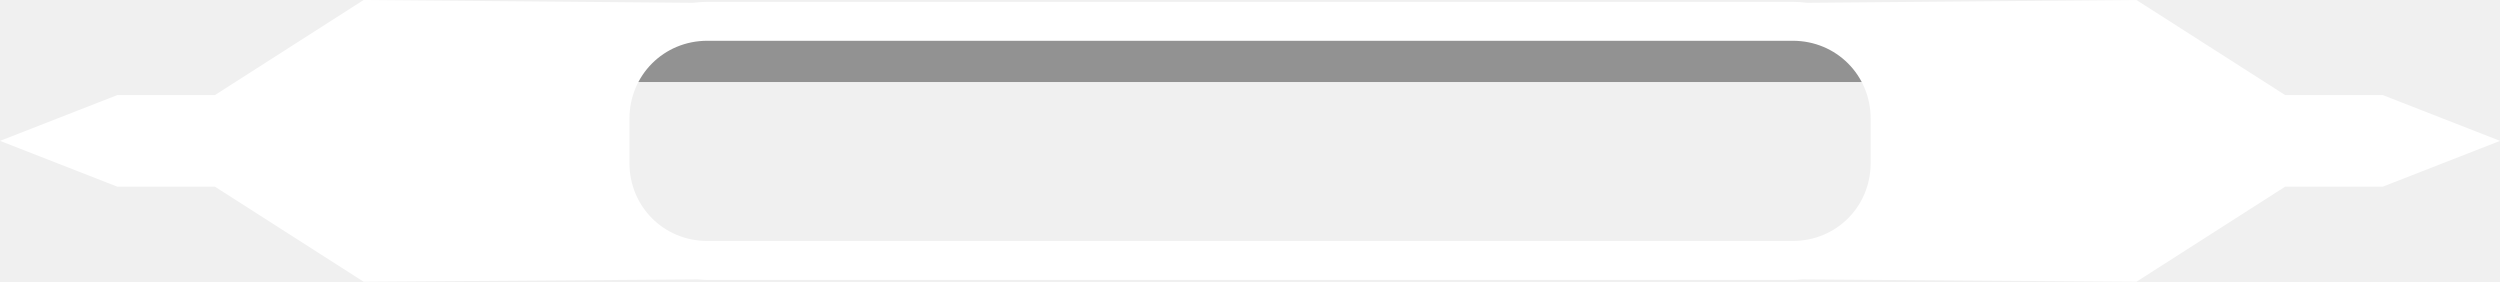
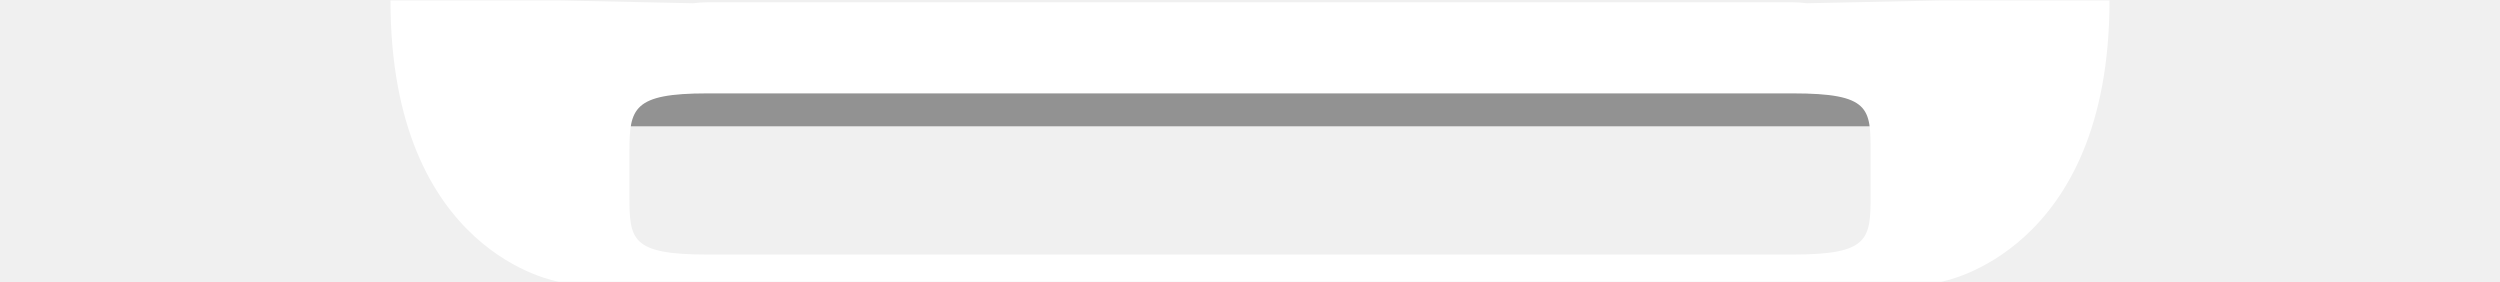
<svg xmlns="http://www.w3.org/2000/svg" width="256.094" height="28.86" viewBox="0 0 67.758 7.636" version="1.1" id="svg3032">
  <defs id="defs3026" />
  <g id="layer1" transform="translate(-87.89545,-148.1224)">
    <g id="g5097" transform="translate(-127.0036,102.5915)">
-       <rect ry="0" rx="0" y="46.308" x="229.685" height="1.446" width="37.29" id="rect5089" style="opacity:1;fill:#000000;fill-opacity:0.392;fill-rule:evenodd;stroke:none;stroke-width:1.271;stroke-linecap:round;stroke-linejoin:miter;stroke-miterlimit:4;stroke-dasharray:none;stroke-opacity:1;paint-order:normal" />
-       <path id="path5005-2" d="m 224.754,45.531 -4.029,2.576 h -2.645 l -3.181,1.242 3.181,1.242 h 2.645 l 4.029,2.576 9.055,-0.063 c 0.086,0.007 0.172,0.014 0.26,0.014 h 29.421 c 0.086,0 0.171,-0.007 0.256,-0.014 0.001,-1.01e-4 0.002,1.03e-4 0.004,0 l 9.054,0.063 4.03,-2.576 h 2.644 l 3.181,-1.242 -3.181,-1.242 h -2.644 l -4.03,-2.576 -8.927,0.076 c -5.6e-4,-6.8e-5 -10e-4,6.4e-5 -0.002,0 -0.127,-0.016 -0.255,-0.026 -0.386,-0.026 H 234.068 c -0.131,0 -0.259,0.011 -0.386,0.026 z m 9.315,1.105 h 29.421 c 1.178,0 2.11,0.932 2.11,2.11 v 1.206 c 0,1.178 -0.932,2.11 -2.11,2.11 h -29.421 c -1.178,0 -2.11,-0.932 -2.11,-2.11 v -1.206 c 0,-1.178 0.932,-2.11 2.11,-2.11 z" style="opacity:1;fill:#ffffff;fill-opacity:1;fill-rule:evenodd;stroke:none;stroke-width:1.305;stroke-linecap:round;stroke-linejoin:miter;stroke-miterlimit:4;stroke-dasharray:none;stroke-opacity:1;paint-order:normal" />
+       <rect ry="0" rx="0" y="47.508" x="229.685" height="1.446" width="37.29" id="rect5089" style="opacity:1;fill:#000000;fill-opacity:0.392;fill-rule:evenodd;stroke:none;stroke-width:1.271;stroke-linecap:round;stroke-linejoin:miter;stroke-miterlimit:4;stroke-dasharray:none;stroke-opacity:1;paint-order:normal" />
+       <path id="path5005-2" d="m 230.045,45.543 h -4.563 c 0,6.898 4.563,7.624 4.563,7.624 h 4.023 29.421 0.256 3.766 c 0,0 4.563,-0.773 4.563,-7.624 h -4.563 l -3.635,0.076 c -5.6e-4,-6.8e-5 -10e-4,6.4e-5 -0.002,0 -0.127,-0.016 -0.255,-0.026 -0.386,-0.026 H 234.068 c -0.131,0 -0.259,0.011 -0.386,0.026 z m 4.023,2.519 h 29.421 c 2.097,0 2.11,0.403 2.11,1.581 v 1.206 c 0,1.178 -0.058,1.581 -2.11,1.581 h -29.421 c -2.064,0 -2.11,-0.403 -2.11,-1.581 v -1.206 c 0,-1.178 0.097,-1.581 2.11,-1.581 z" style="opacity:1;fill:#ffffff;fill-opacity:1;fill-rule:evenodd;stroke:none;stroke-width:1.305;stroke-linecap:round;stroke-linejoin:miter;stroke-miterlimit:4;stroke-dasharray:none;stroke-opacity:1;paint-order:normal" />
    </g>
  </g>
</svg>
